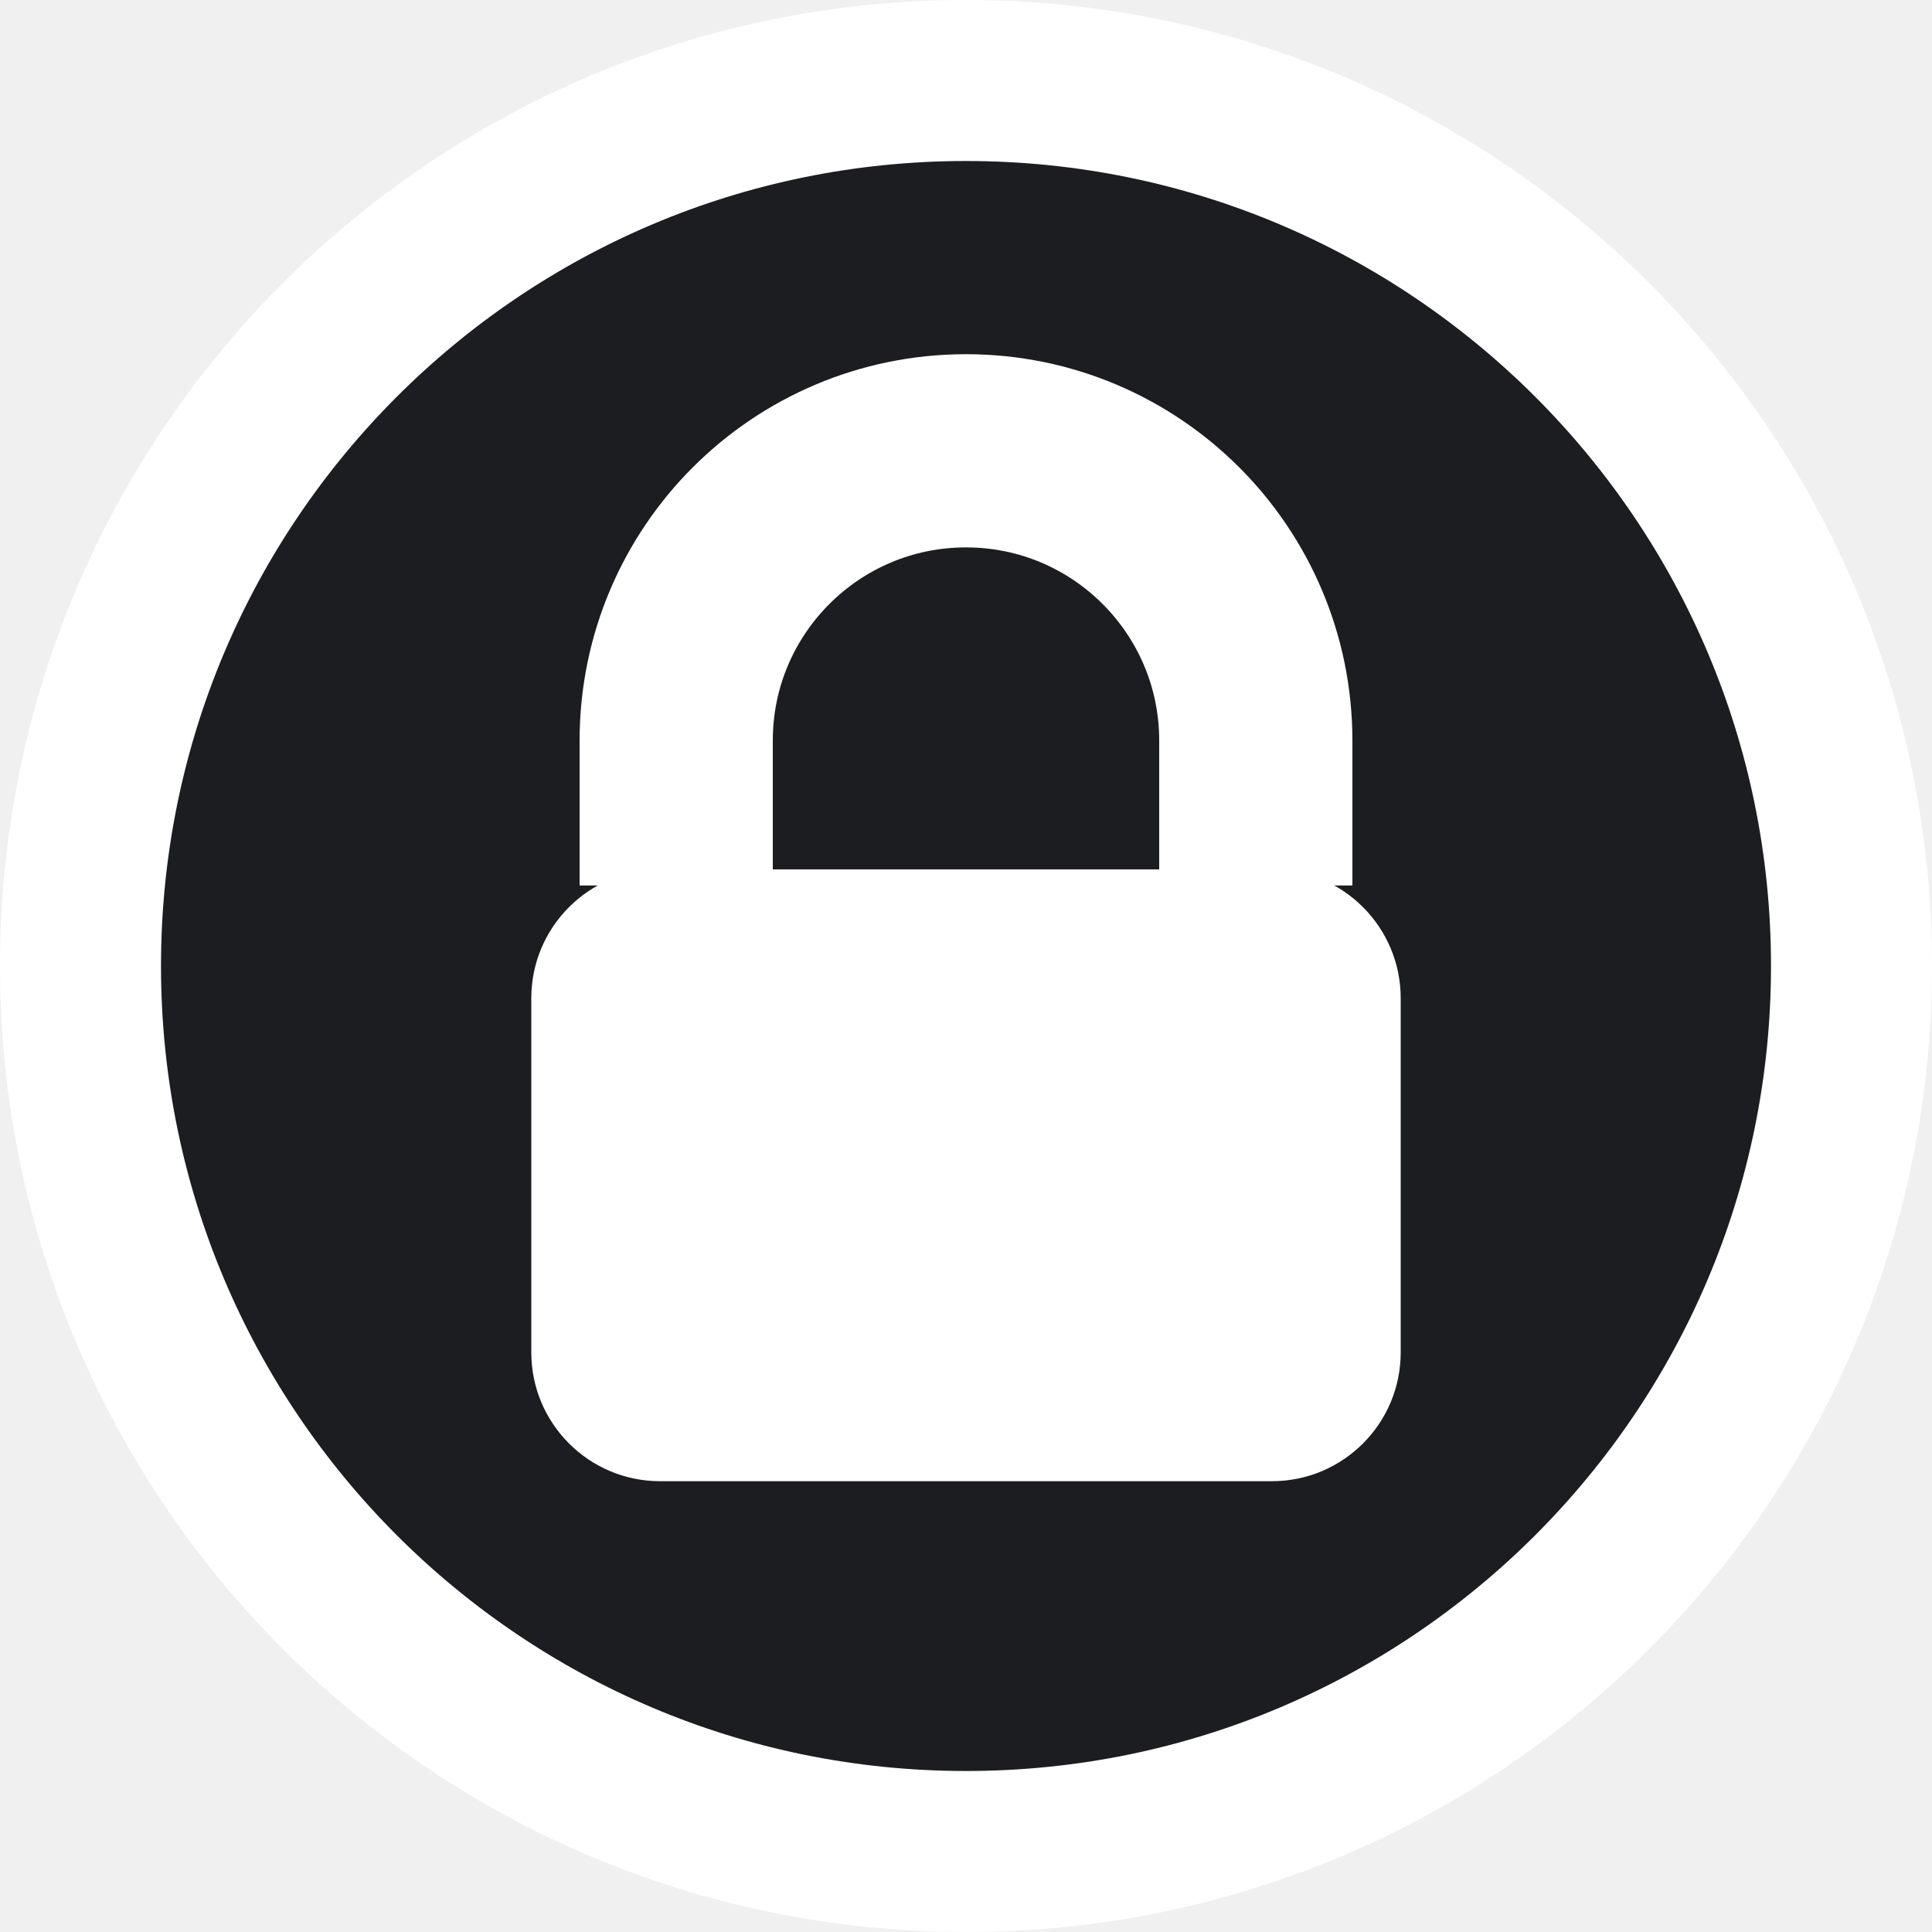
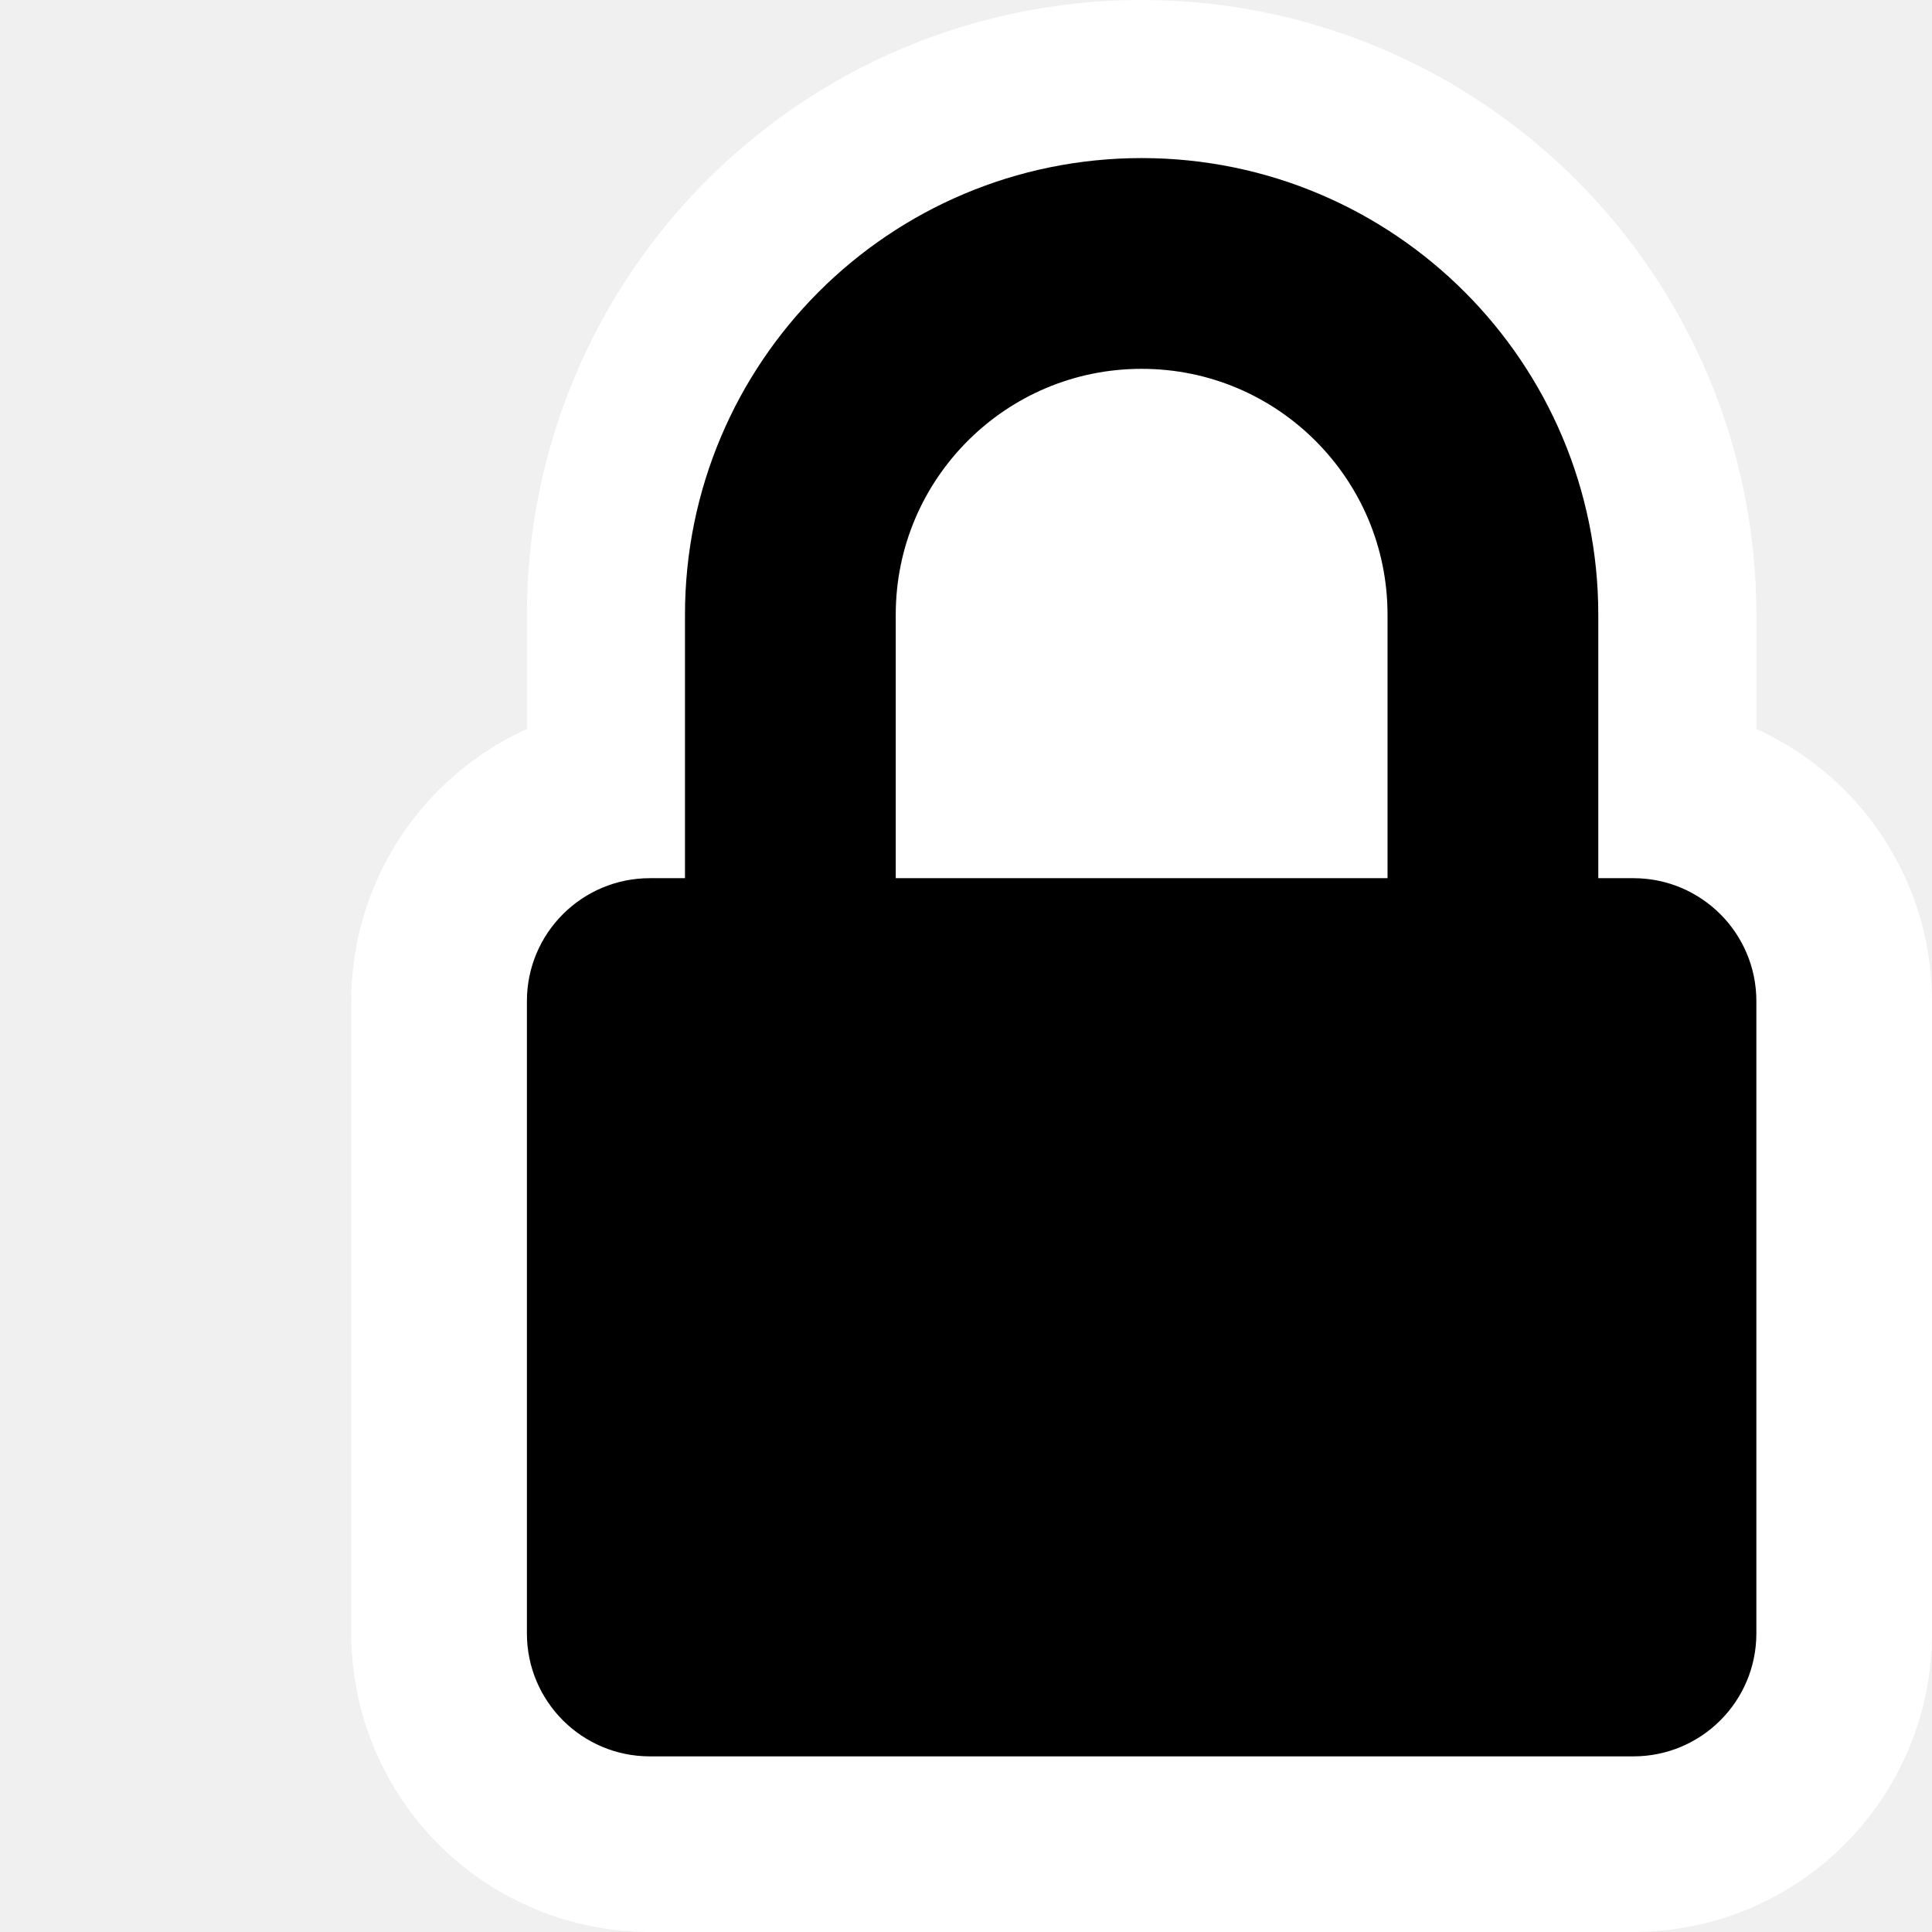
- <svg xmlns="http://www.w3.org/2000/svg" width="24" height="24" viewBox="0 0 24 24">
-   <circle cx="12" cy="12" r="11" fill="#1b1d20" stroke="#ffffff" stroke-width="2" />
-   <path d="M8.4 11V9.2a3.6 3.6 0 0 1 7.2 0V11" fill="none" stroke="#ffffff" stroke-width="2.4" />
-   <rect x="6.6" y="10.8" width="10.8" height="7.6" rx="1.6" fill="#ffffff" />
+ <svg xmlns="http://www.w3.org/2000/svg" width="22" height="22" viewBox="0 0 22 22">
+   <g fill="#ffffff" stroke="#ffffff" stroke-linejoin="round">
+     <path d="M9 11V7a4 4 0 0 1 8 0v4z" stroke-width="6" />
+     <rect x="6" y="10" width="14" height="10" rx="1.4" stroke-width="4" />
+   </g>
+   <path d="M9 11V7a4 4 0 0 1 8 0v4" fill="none" stroke="#000000" stroke-width="2.4" />
+   <rect x="6" y="10" width="14" height="10" rx="1.4" fill="#000000" />
</svg>
